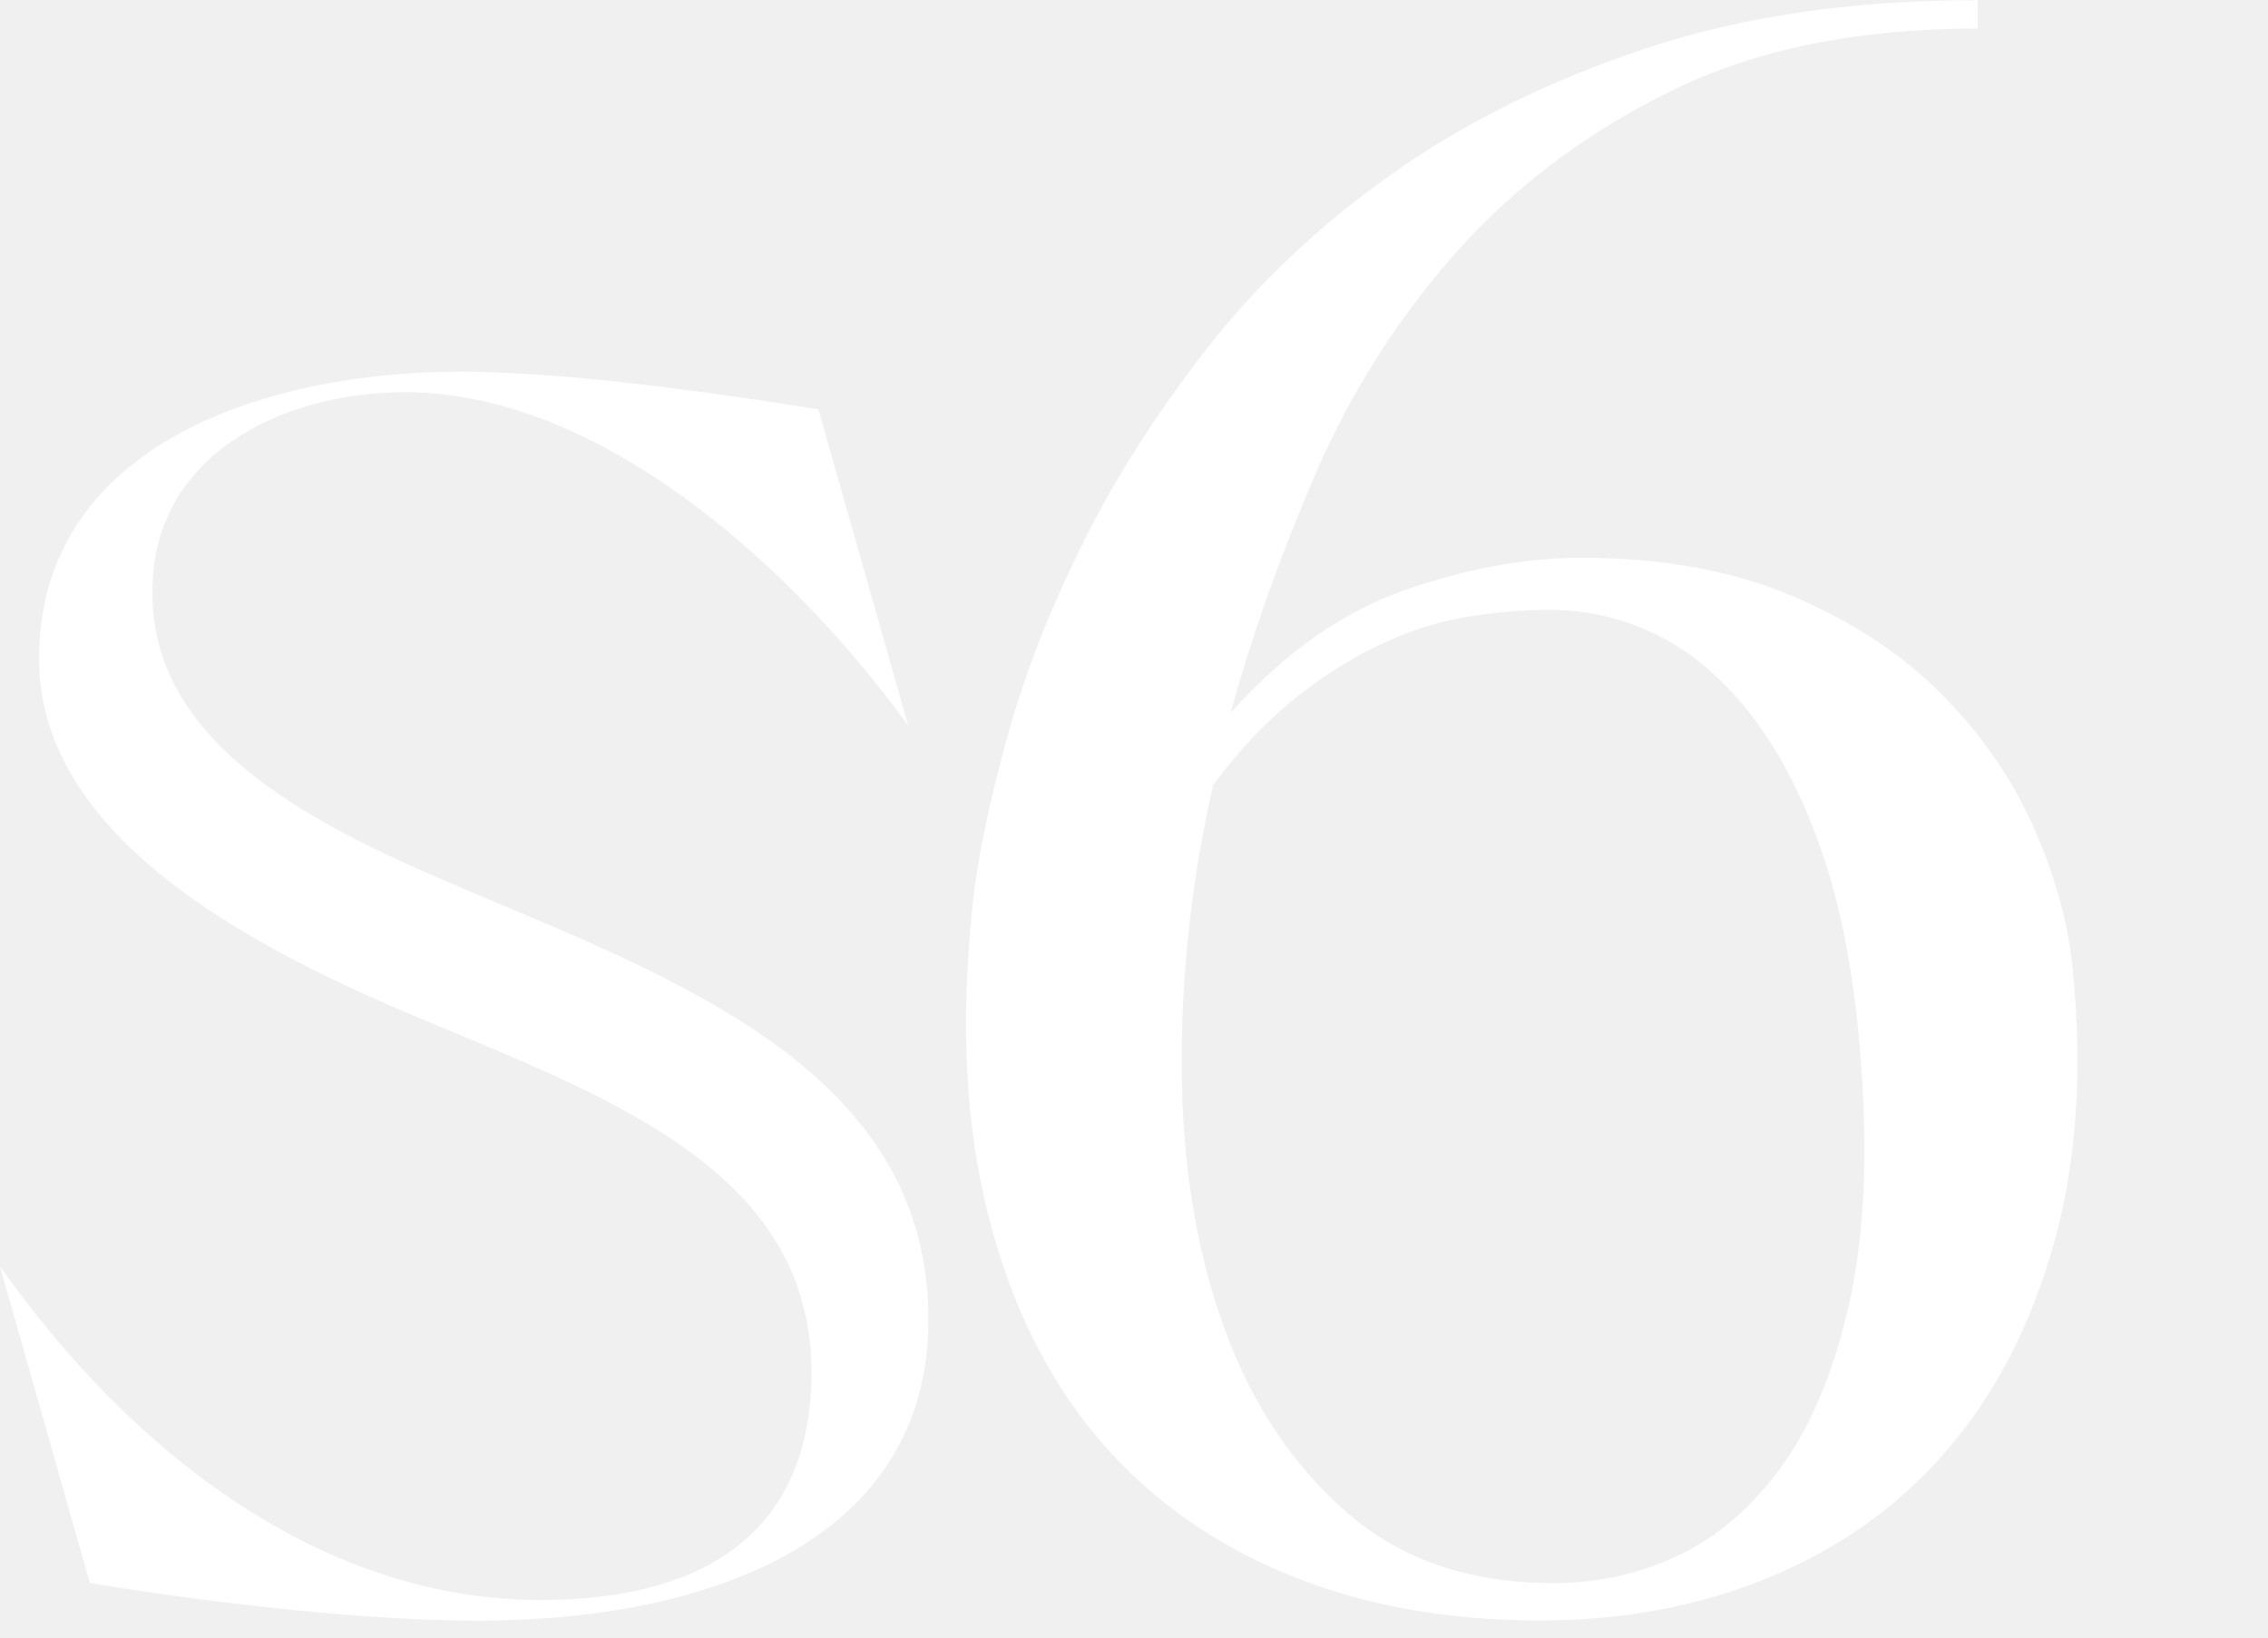
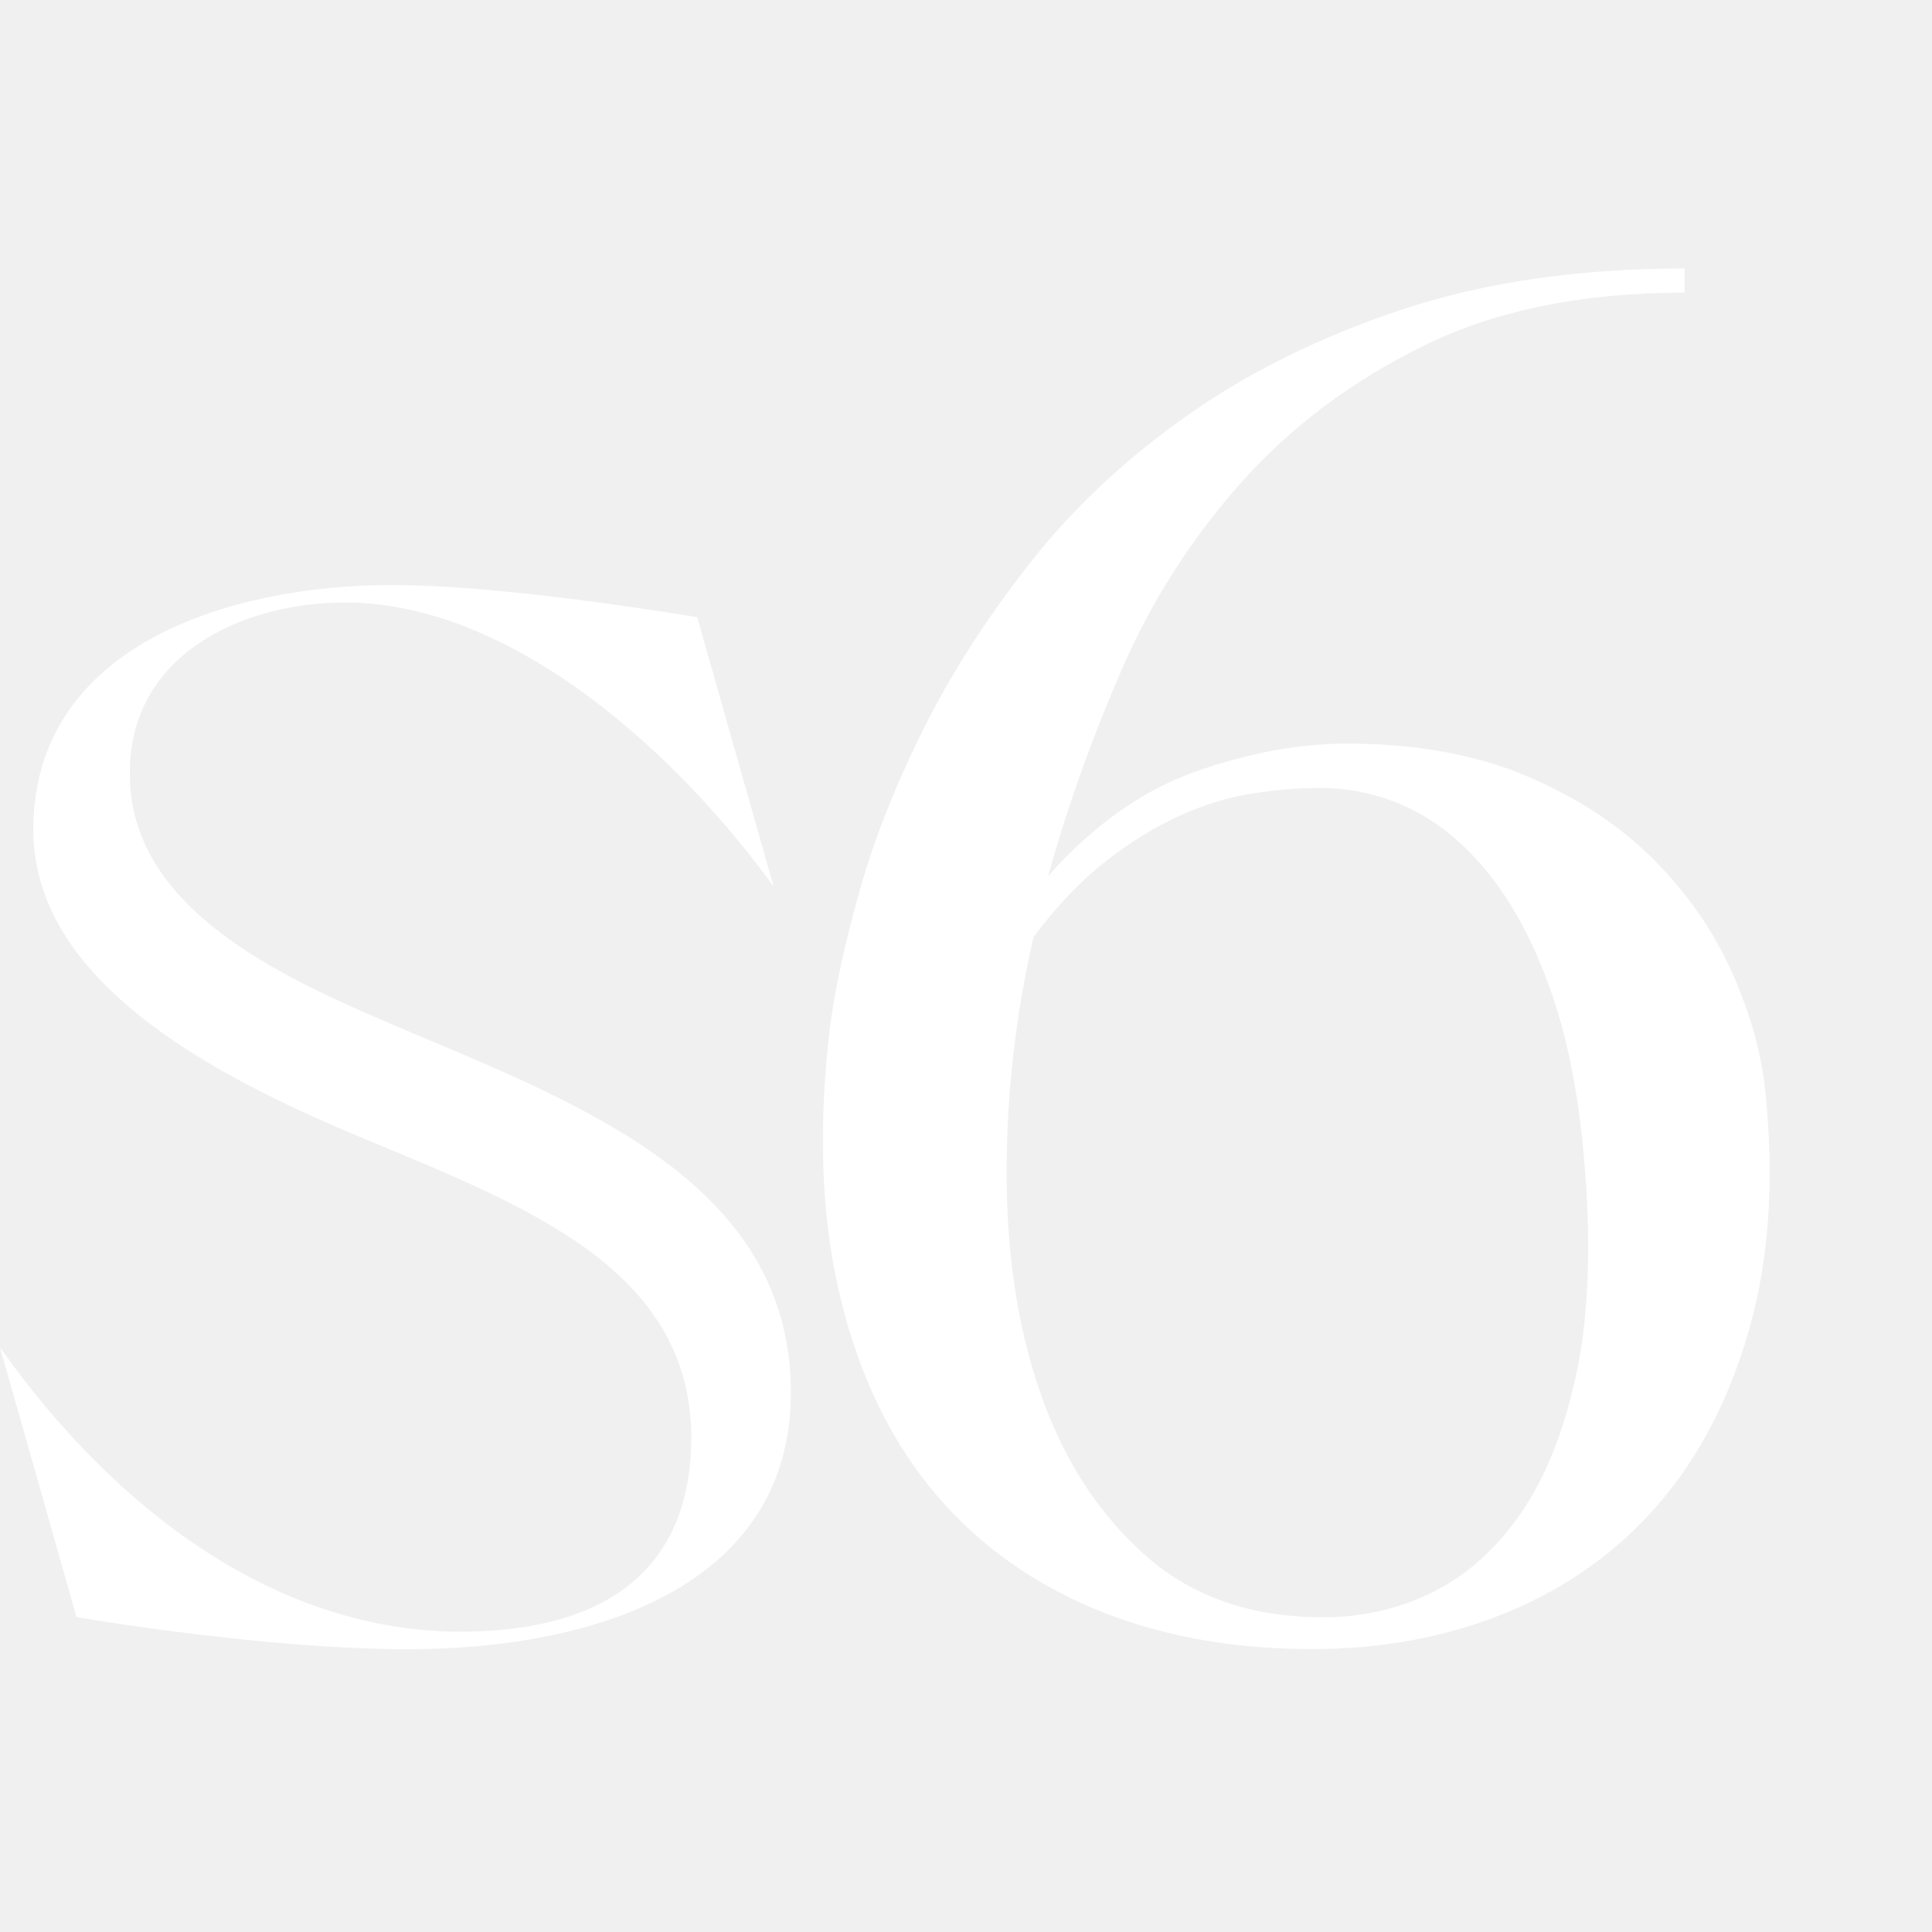
- <svg xmlns="http://www.w3.org/2000/svg" version="1.1" width="54" height="39">
-   <svg version="1.1" width="54" height="39">
-     <svg width="54" height="39" viewBox="0 0 54 39" fill="none">
-       <path d="M9.641 9.34C6.777 9.34 3.589 10.805 3.63 14.148C3.63 18.059 8.228 19.975 11.497 21.361C16.54 23.48 22.105 25.719 22.105 31.425C22.105 36.681 16.902 38.596 11.374 38.596C8.187 38.596 4.073 38.025 2.139 37.699L0 30.16C3.228 34.724 7.744 38.105 12.869 38.105C16.54 38.105 19.323 36.677 19.323 32.646C19.282 28.003 14.804 26.249 10.288 24.374C6.576 22.826 0.93 20.178 0.93 15.696C0.93 10.523 6.457 8.852 10.935 8.852C13.315 8.852 16.704 9.299 19.486 9.749L21.625 17.285C19.043 13.701 14.405 9.34 9.644 9.34H9.641Z" fill="white" />
-       <path d="M23.213 21.09C23.351 20.084 23.615 18.87 24.014 17.445C24.41 16.021 24.994 14.531 25.766 12.967C26.539 11.403 27.528 9.852 28.731 8.308C29.933 6.763 31.403 5.374 33.14 4.143C34.877 2.912 36.896 1.913 39.198 1.149C41.5 0.385 44.131 0.004 47.086 0.004V0.679C44.232 0.679 41.801 1.174 39.791 2.164C37.781 3.153 36.079 4.429 34.688 5.992C33.297 7.556 32.179 9.307 31.337 11.251C30.496 13.195 29.817 15.105 29.299 16.979C30.571 15.555 31.947 14.585 33.422 14.064C34.902 13.544 36.309 13.284 37.65 13.284C39.575 13.284 41.248 13.589 42.677 14.194C44.103 14.803 45.29 15.584 46.235 16.538C47.181 17.493 47.912 18.552 48.427 19.716C48.942 20.881 49.253 22.016 49.354 23.126C49.592 25.556 49.438 27.735 48.889 29.663C48.339 31.588 47.498 33.212 46.361 34.532C45.227 35.851 43.827 36.857 42.159 37.551C40.492 38.246 38.661 38.592 36.666 38.592C34.365 38.592 32.301 38.202 30.48 37.421C28.659 36.641 27.154 35.512 25.967 34.037C24.78 32.562 23.939 30.738 23.442 28.569C22.943 26.399 22.868 23.91 23.21 21.096L23.213 21.09ZM28.885 18.695C28.37 20.953 28.118 23.218 28.137 25.492C28.153 27.766 28.489 29.806 29.142 31.61C29.795 33.415 30.766 34.884 32.056 36.01C33.347 37.139 34.986 37.703 36.981 37.703C38.08 37.703 39.103 37.469 40.049 36.999C40.994 36.53 41.81 35.8 42.498 34.811C43.186 33.821 43.701 32.537 44.047 30.957C44.389 29.378 44.477 27.478 44.304 25.254C44.166 23.38 43.874 21.775 43.428 20.436C42.982 19.101 42.423 17.988 41.751 17.103C41.079 16.218 40.331 15.568 39.509 15.149C38.686 14.73 37.806 14.524 36.88 14.524C36.296 14.524 35.668 14.575 34.999 14.68C34.33 14.784 33.649 14.991 32.961 15.305C32.273 15.615 31.585 16.044 30.898 16.579C30.21 17.119 29.538 17.82 28.888 18.689L28.885 18.695Z" fill="white" />
-     </svg>
-   </svg>
-   <style>@media (prefers-color-scheme: light) { :root { filter: none; } }
- @media (prefers-color-scheme: dark) { :root { filter: none; } }
- </style>
+ <svg xmlns="http://www.w3.org/2000/svg" width="54" height="54" viewBox="0 0 54 54" fill="none">
+   <rect width="54" height="54" fill="transparent" />
+   <g transform="translate(0, 7.5)">
+     <path d="M9.641 9.34C6.777 9.34 3.589 10.805 3.63 14.148C3.63 18.059 8.228 19.975 11.497 21.361C16.54 23.48 22.105 25.719 22.105 31.425C22.105 36.681 16.902 38.596 11.374 38.596C8.187 38.596 4.073 38.025 2.139 37.699L0 30.16C3.228 34.724 7.744 38.105 12.869 38.105C16.54 38.105 19.323 36.677 19.323 32.646C19.282 28.003 14.804 26.249 10.288 24.374C6.576 22.826 0.93 20.178 0.93 15.696C0.93 10.523 6.457 8.852 10.935 8.852C13.315 8.852 16.704 9.299 19.486 9.749L21.625 17.285C19.043 13.701 14.405 9.34 9.644 9.34H9.641Z" fill="white" />
+     <path d="M23.213 21.09C23.351 20.084 23.615 18.87 24.014 17.445C24.41 16.021 24.994 14.531 25.766 12.967C26.539 11.403 27.528 9.852 28.731 8.308C29.933 6.763 31.403 5.374 33.14 4.143C34.877 2.912 36.896 1.913 39.198 1.149C41.5 0.385 44.131 0.004 47.086 0.004V0.679C44.232 0.679 41.801 1.174 39.791 2.164C37.781 3.153 36.079 4.429 34.688 5.992C33.297 7.556 32.179 9.307 31.337 11.251C30.496 13.195 29.817 15.105 29.299 16.979C30.571 15.555 31.947 14.585 33.422 14.064C34.902 13.544 36.309 13.284 37.65 13.284C39.575 13.284 41.248 13.589 42.677 14.194C44.103 14.803 45.29 15.584 46.235 16.538C47.181 17.493 47.912 18.552 48.427 19.716C48.942 20.881 49.253 22.016 49.354 23.126C49.592 25.556 49.438 27.735 48.889 29.663C48.339 31.588 47.498 33.212 46.361 34.532C45.227 35.851 43.827 36.857 42.159 37.551C40.492 38.246 38.661 38.592 36.666 38.592C34.365 38.592 32.301 38.202 30.48 37.421C28.659 36.641 27.154 35.512 25.967 34.037C24.78 32.562 23.939 30.738 23.442 28.569C22.943 26.399 22.868 23.91 23.21 21.096L23.213 21.09ZM28.885 18.695C28.37 20.953 28.118 23.218 28.137 25.492C28.153 27.766 28.489 29.806 29.142 31.61C29.795 33.415 30.766 34.884 32.056 36.01C33.347 37.139 34.986 37.703 36.981 37.703C38.08 37.703 39.103 37.469 40.049 36.999C40.994 36.53 41.81 35.8 42.498 34.811C43.186 33.821 43.701 32.537 44.047 30.957C44.389 29.378 44.477 27.478 44.304 25.254C44.166 23.38 43.874 21.775 43.428 20.436C42.982 19.101 42.423 17.988 41.751 17.103C41.079 16.218 40.331 15.568 39.509 15.149C38.686 14.73 37.806 14.524 36.88 14.524C36.296 14.524 35.668 14.575 34.999 14.68C34.33 14.784 33.649 14.991 32.961 15.305C32.273 15.615 31.585 16.044 30.898 16.579C30.21 17.119 29.538 17.82 28.888 18.689L28.885 18.695Z" fill="white" />
+   </g>
</svg>
